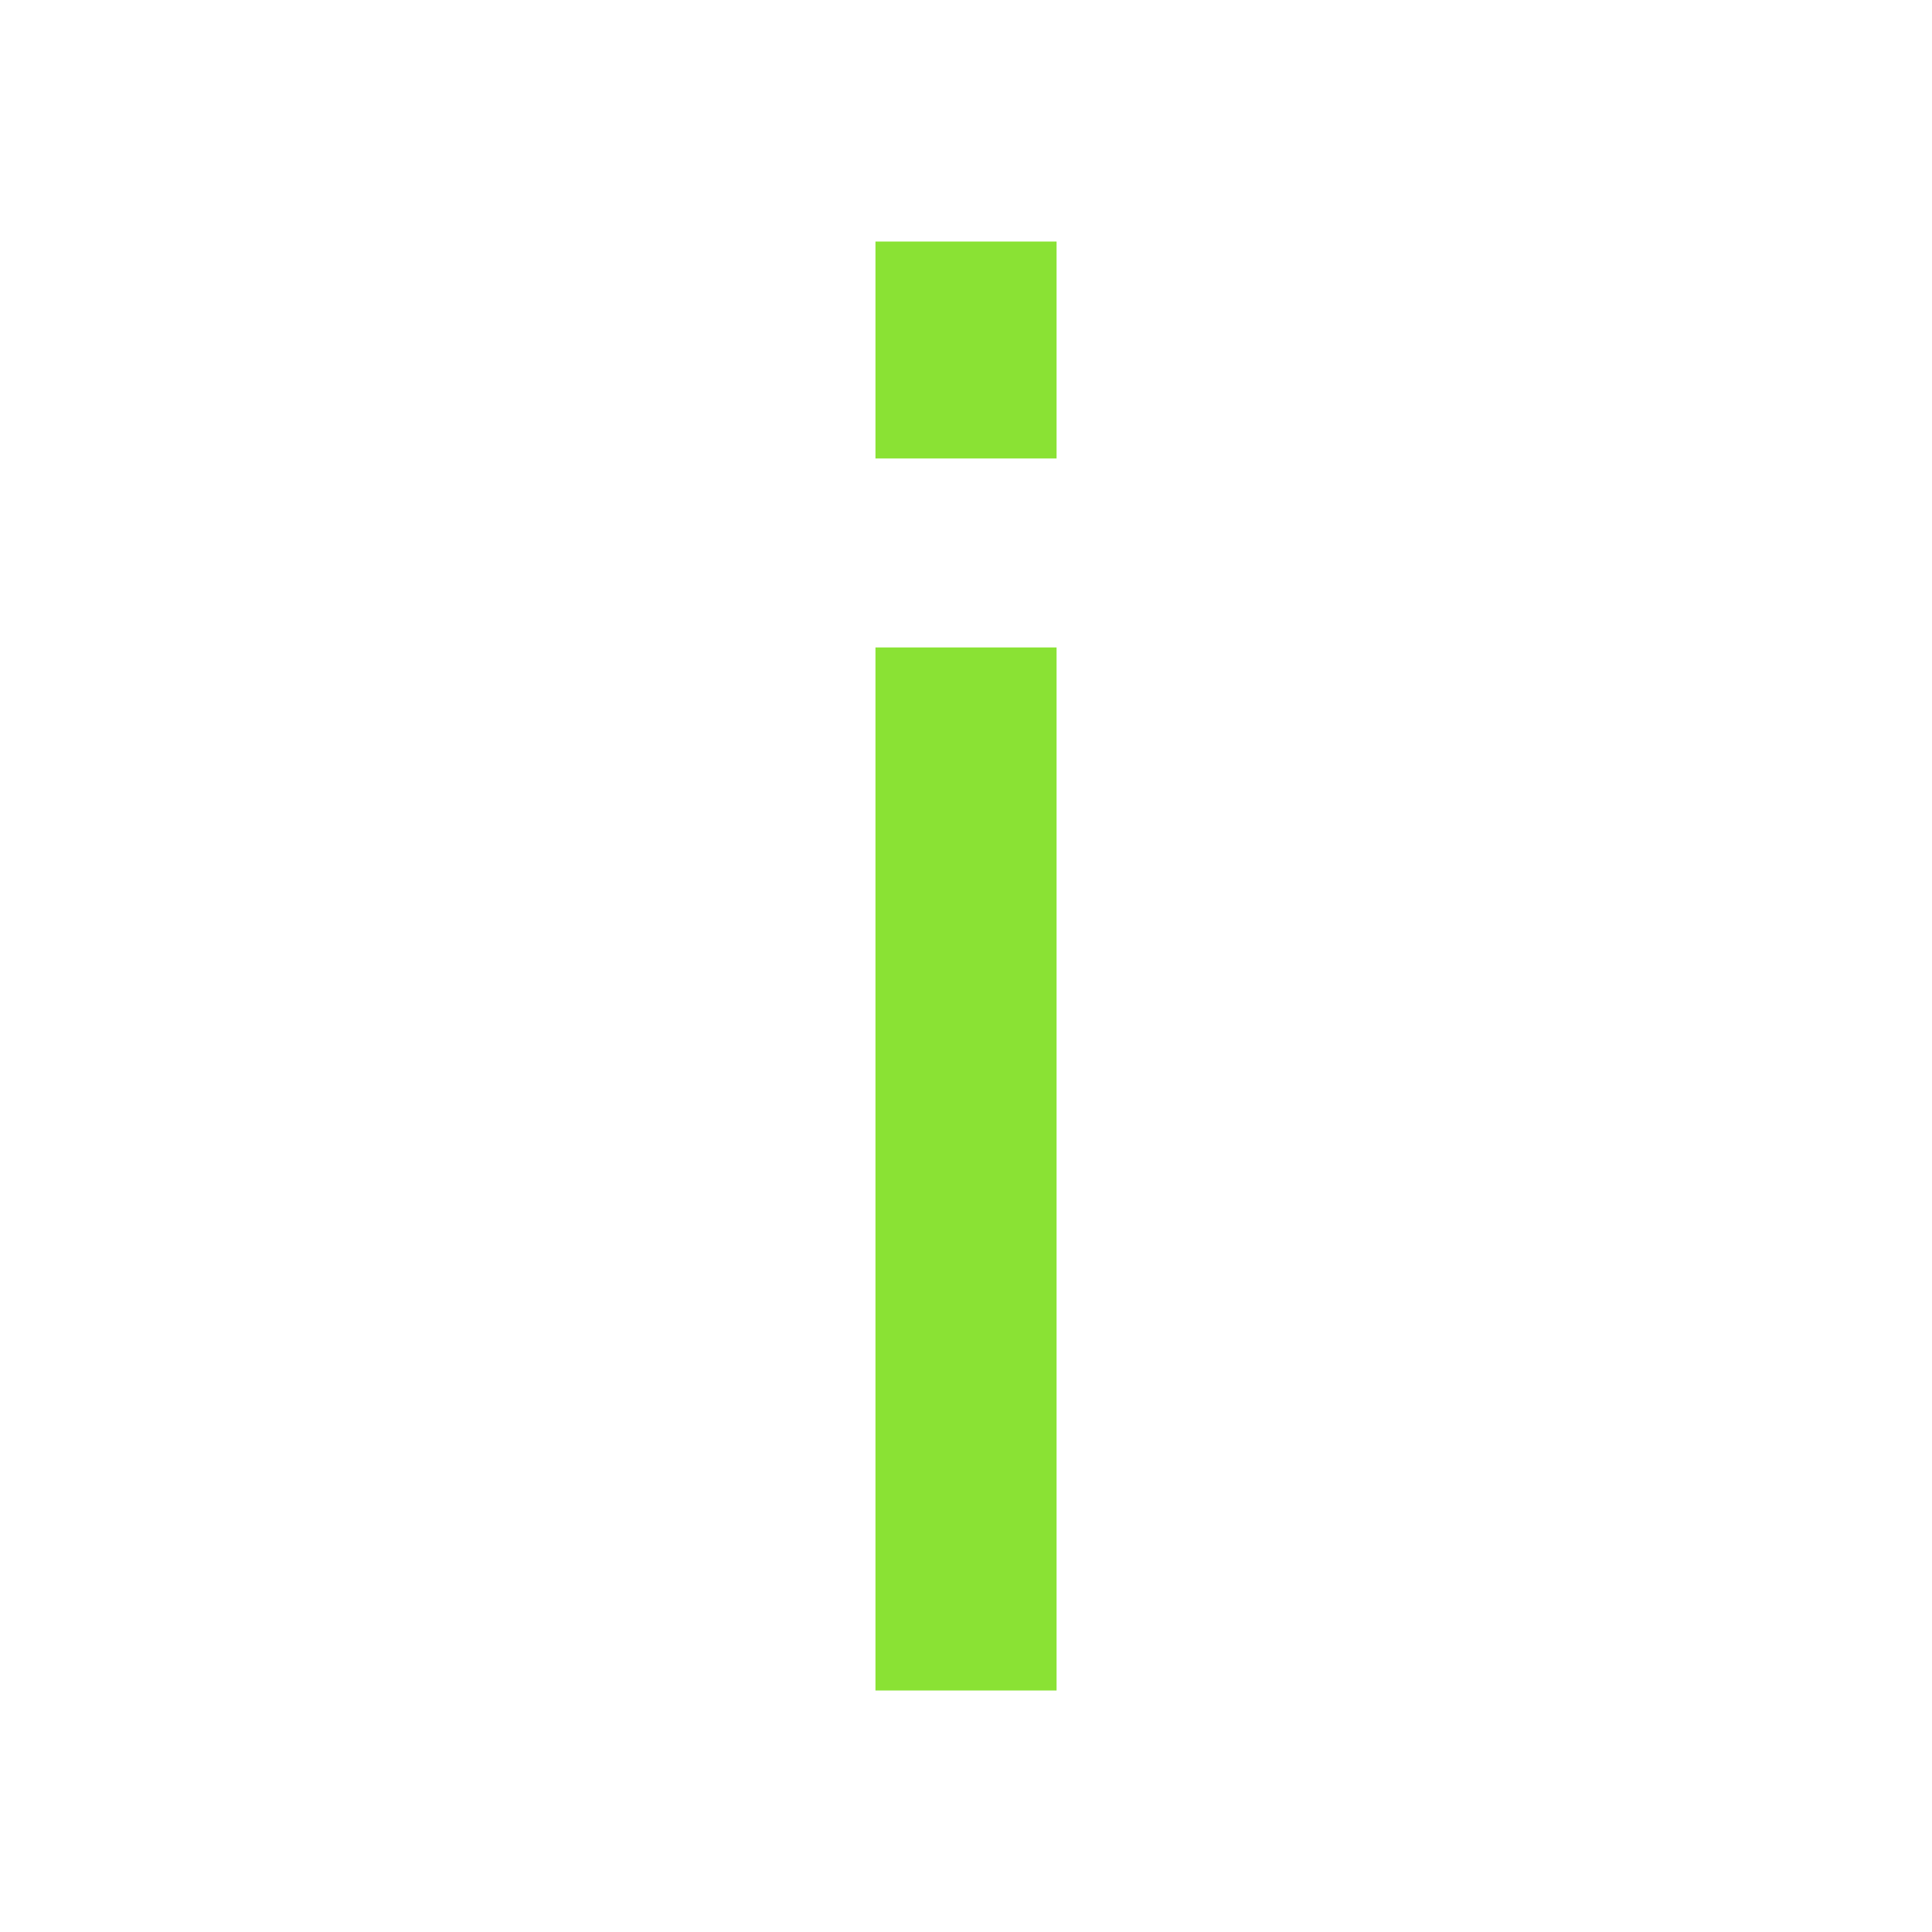
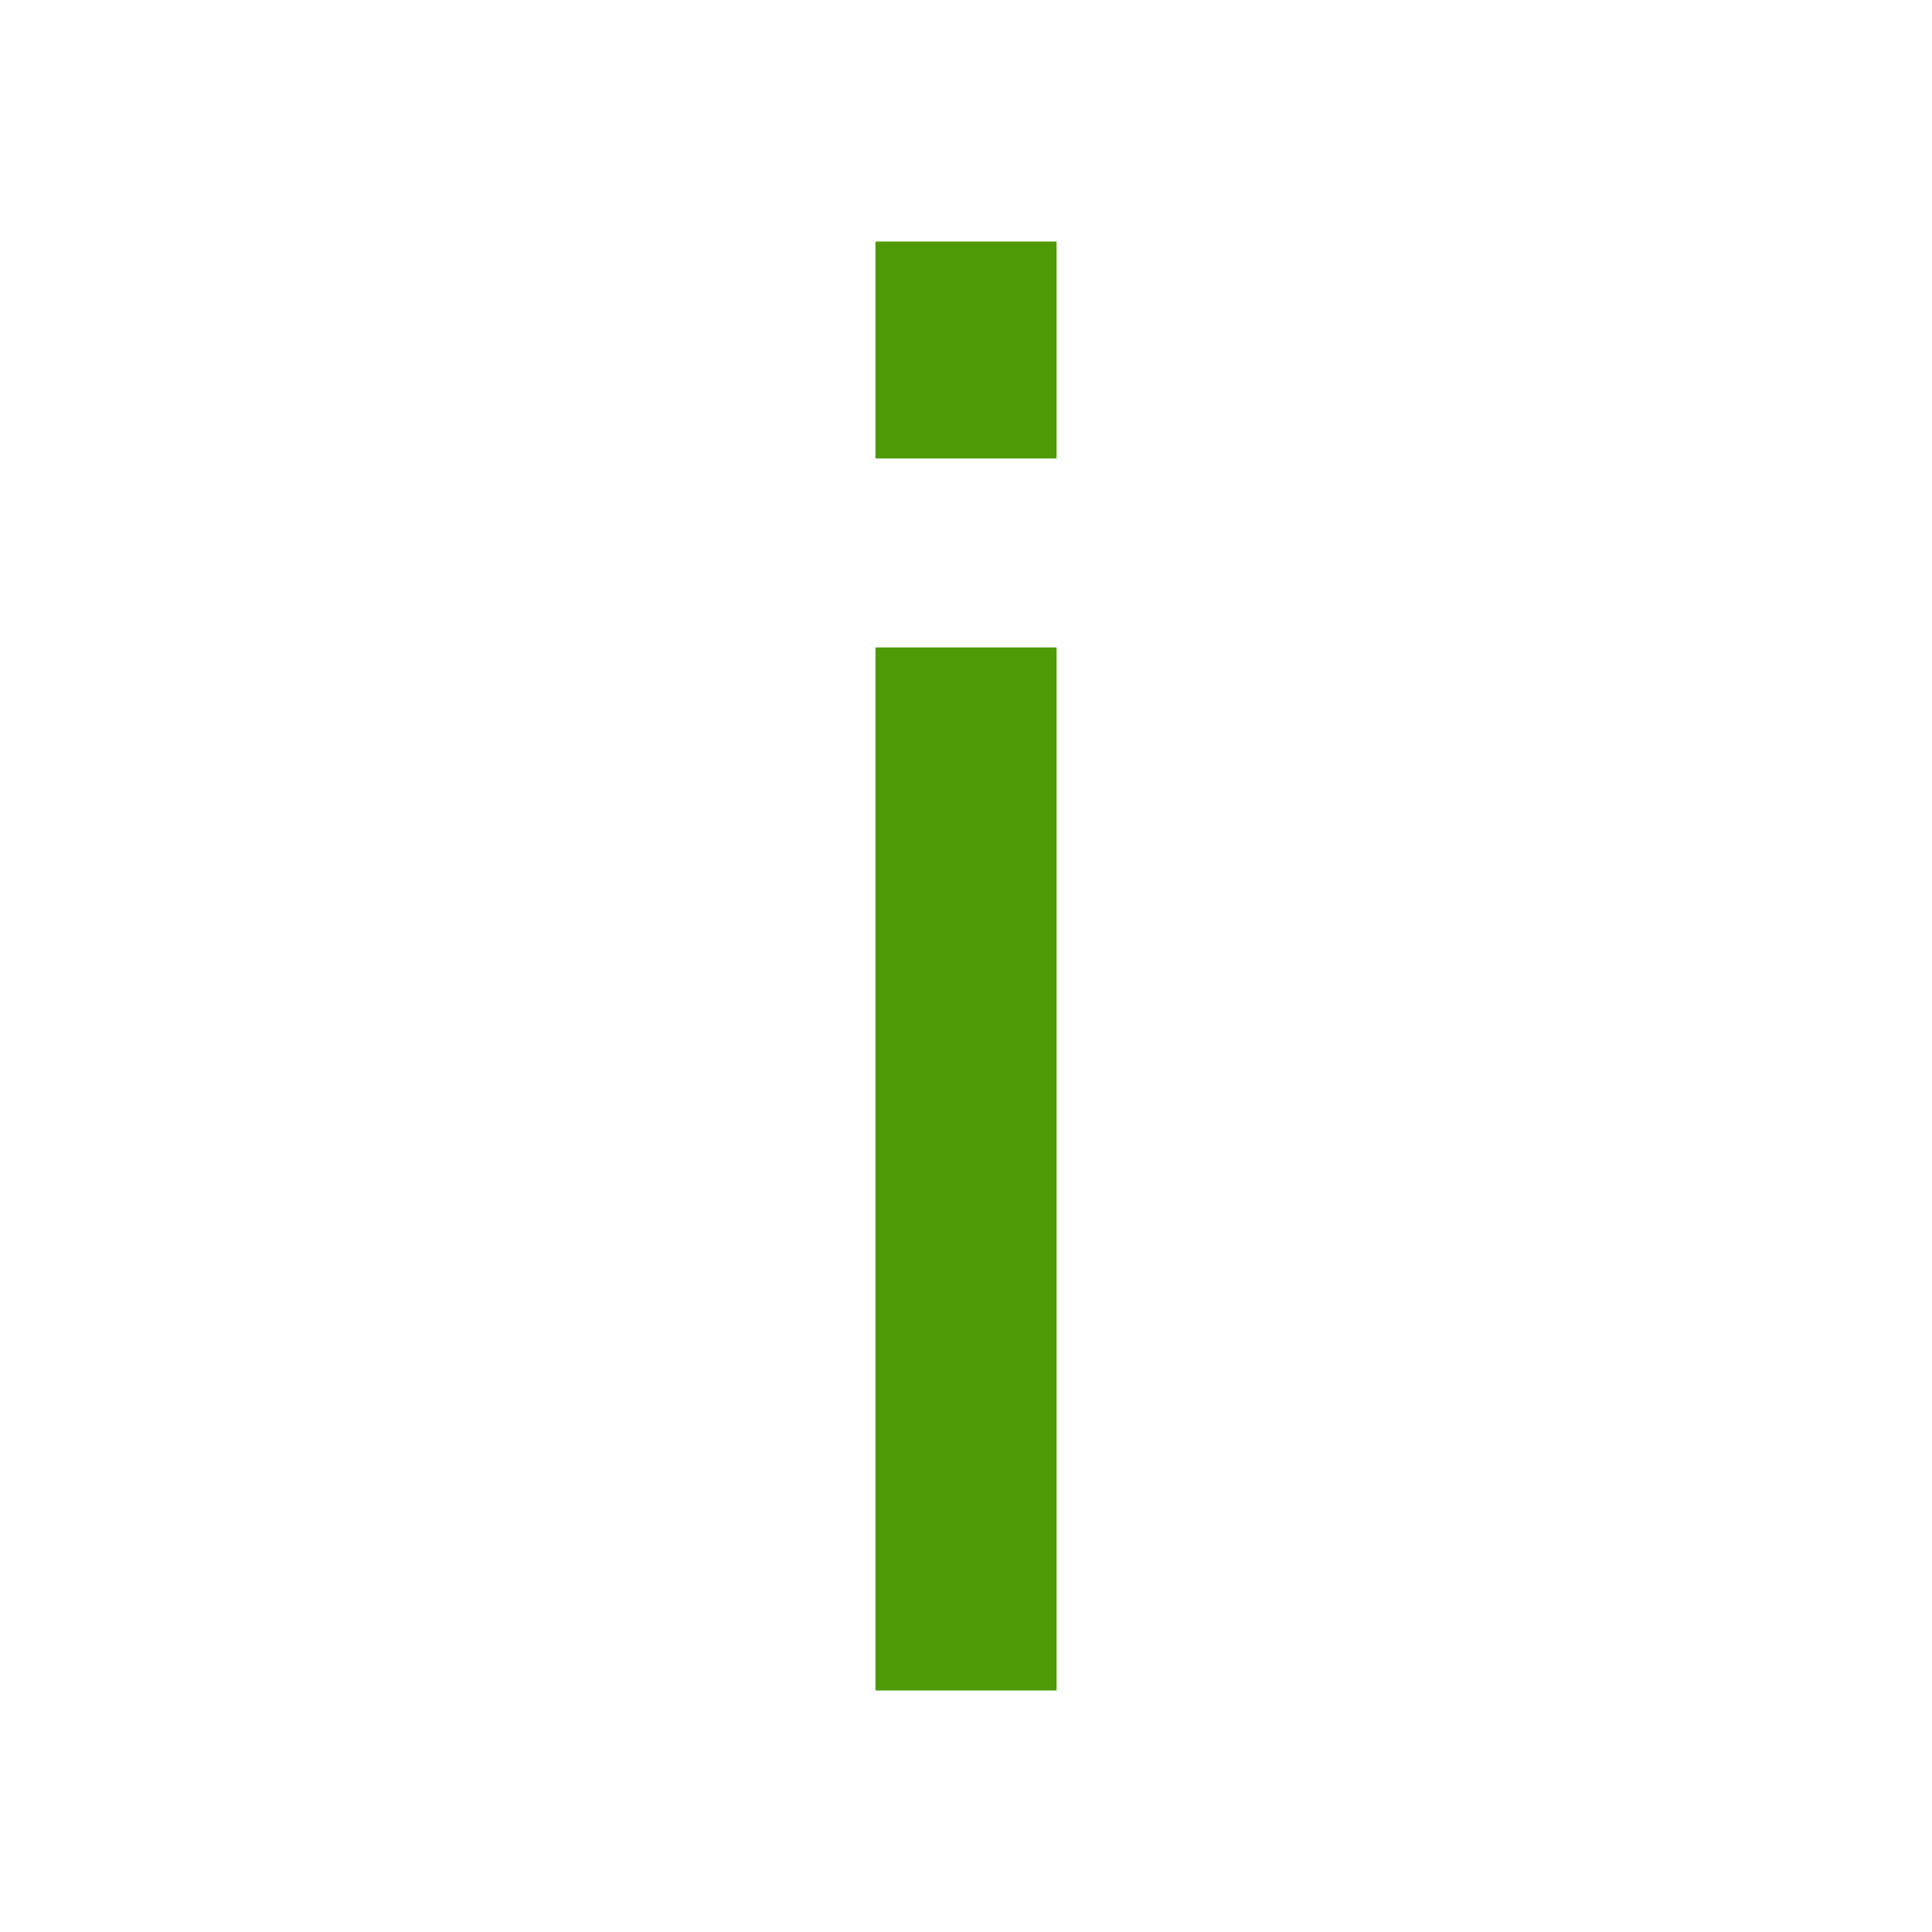
<svg xmlns="http://www.w3.org/2000/svg" width="16" height="16" id="svg2" version="1.0">
  <defs id="defs4" />
  <g id="layer1">
-     <path transform="matrix(1.391304,0,0,1.316195,5.67663,-1.413951)" style="fill:#8ae234" d="M 1.131,5.148 L 2.209,5.148 L 2.209,11.711 L 1.131,11.711 L 1.131,5.148 M 1.131,2.594 L 2.209,2.594 L 2.209,3.959 L 1.131,3.959 L 1.131,2.594" id="flowRoot2160" />
+     <path transform="matrix(1.391304,0,0,1.316195,5.67663,-1.413951)" style="fill:#4e9a06" d="M 1.131,5.148 L 2.209,5.148 L 2.209,11.711 L 1.131,11.711 L 1.131,5.148 M 1.131,2.594 L 2.209,2.594 L 2.209,3.959 L 1.131,3.959 L 1.131,2.594" id="flowRoot2160" />
  </g>
</svg>
